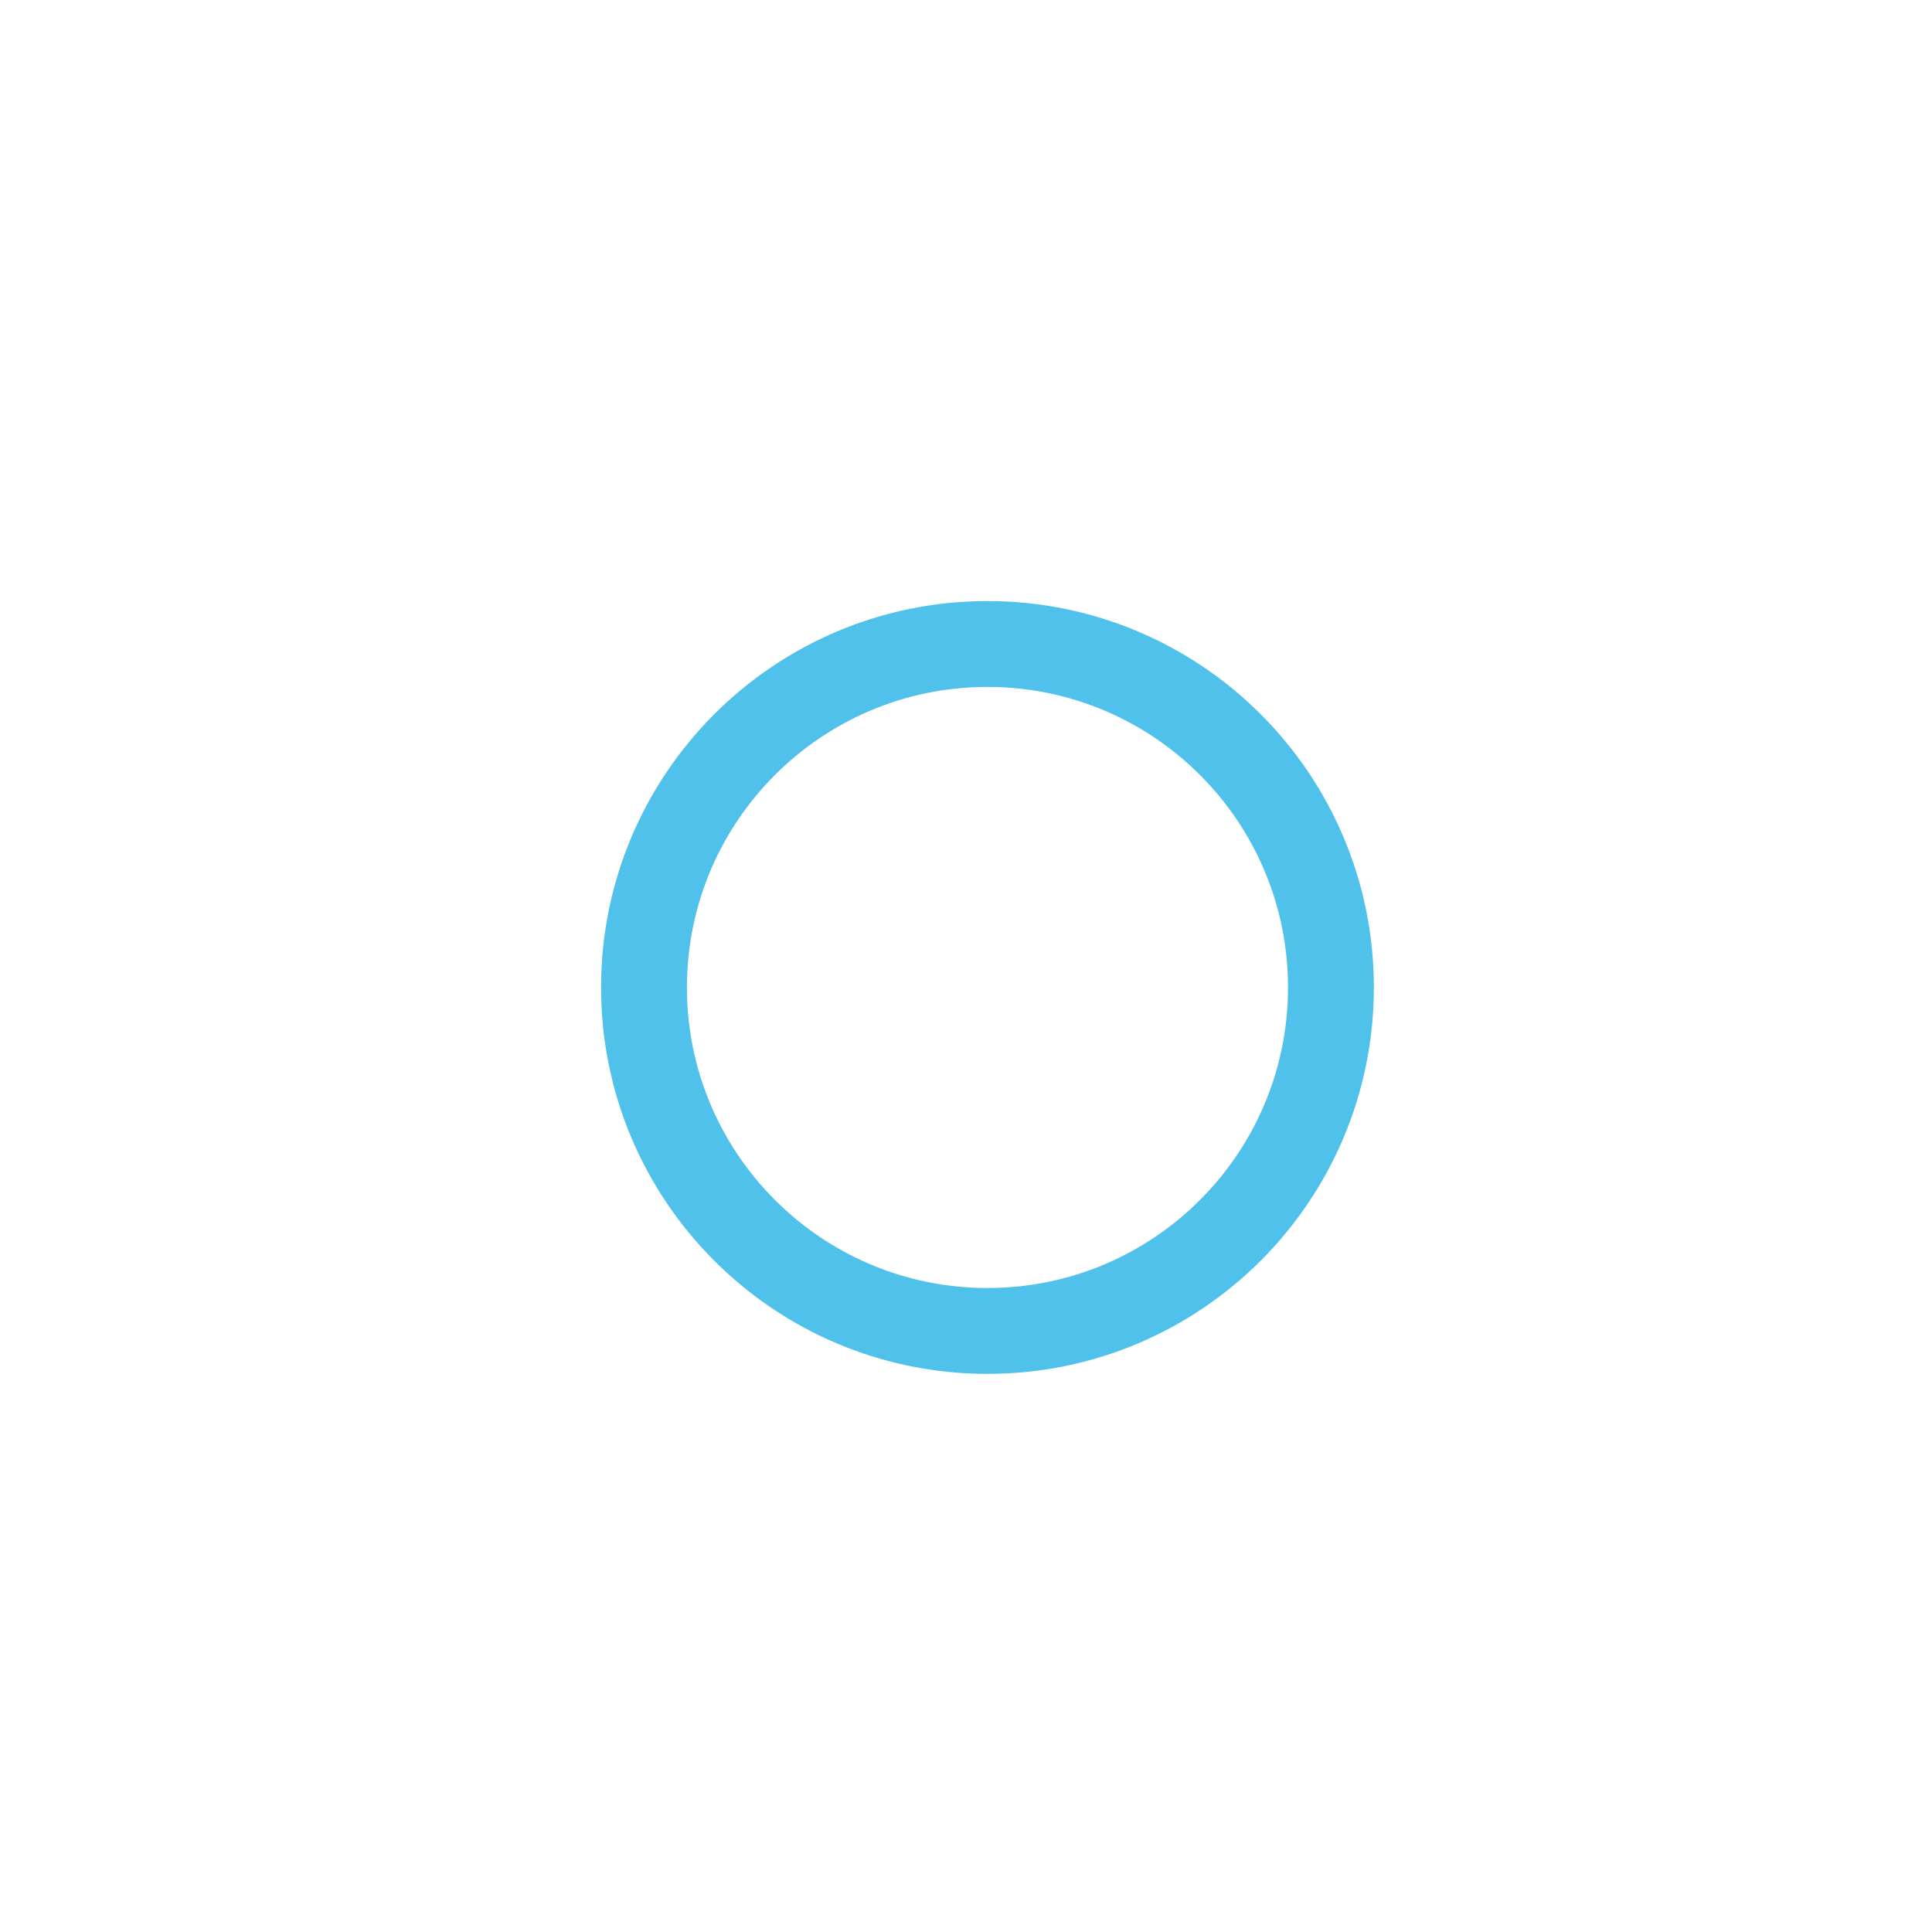
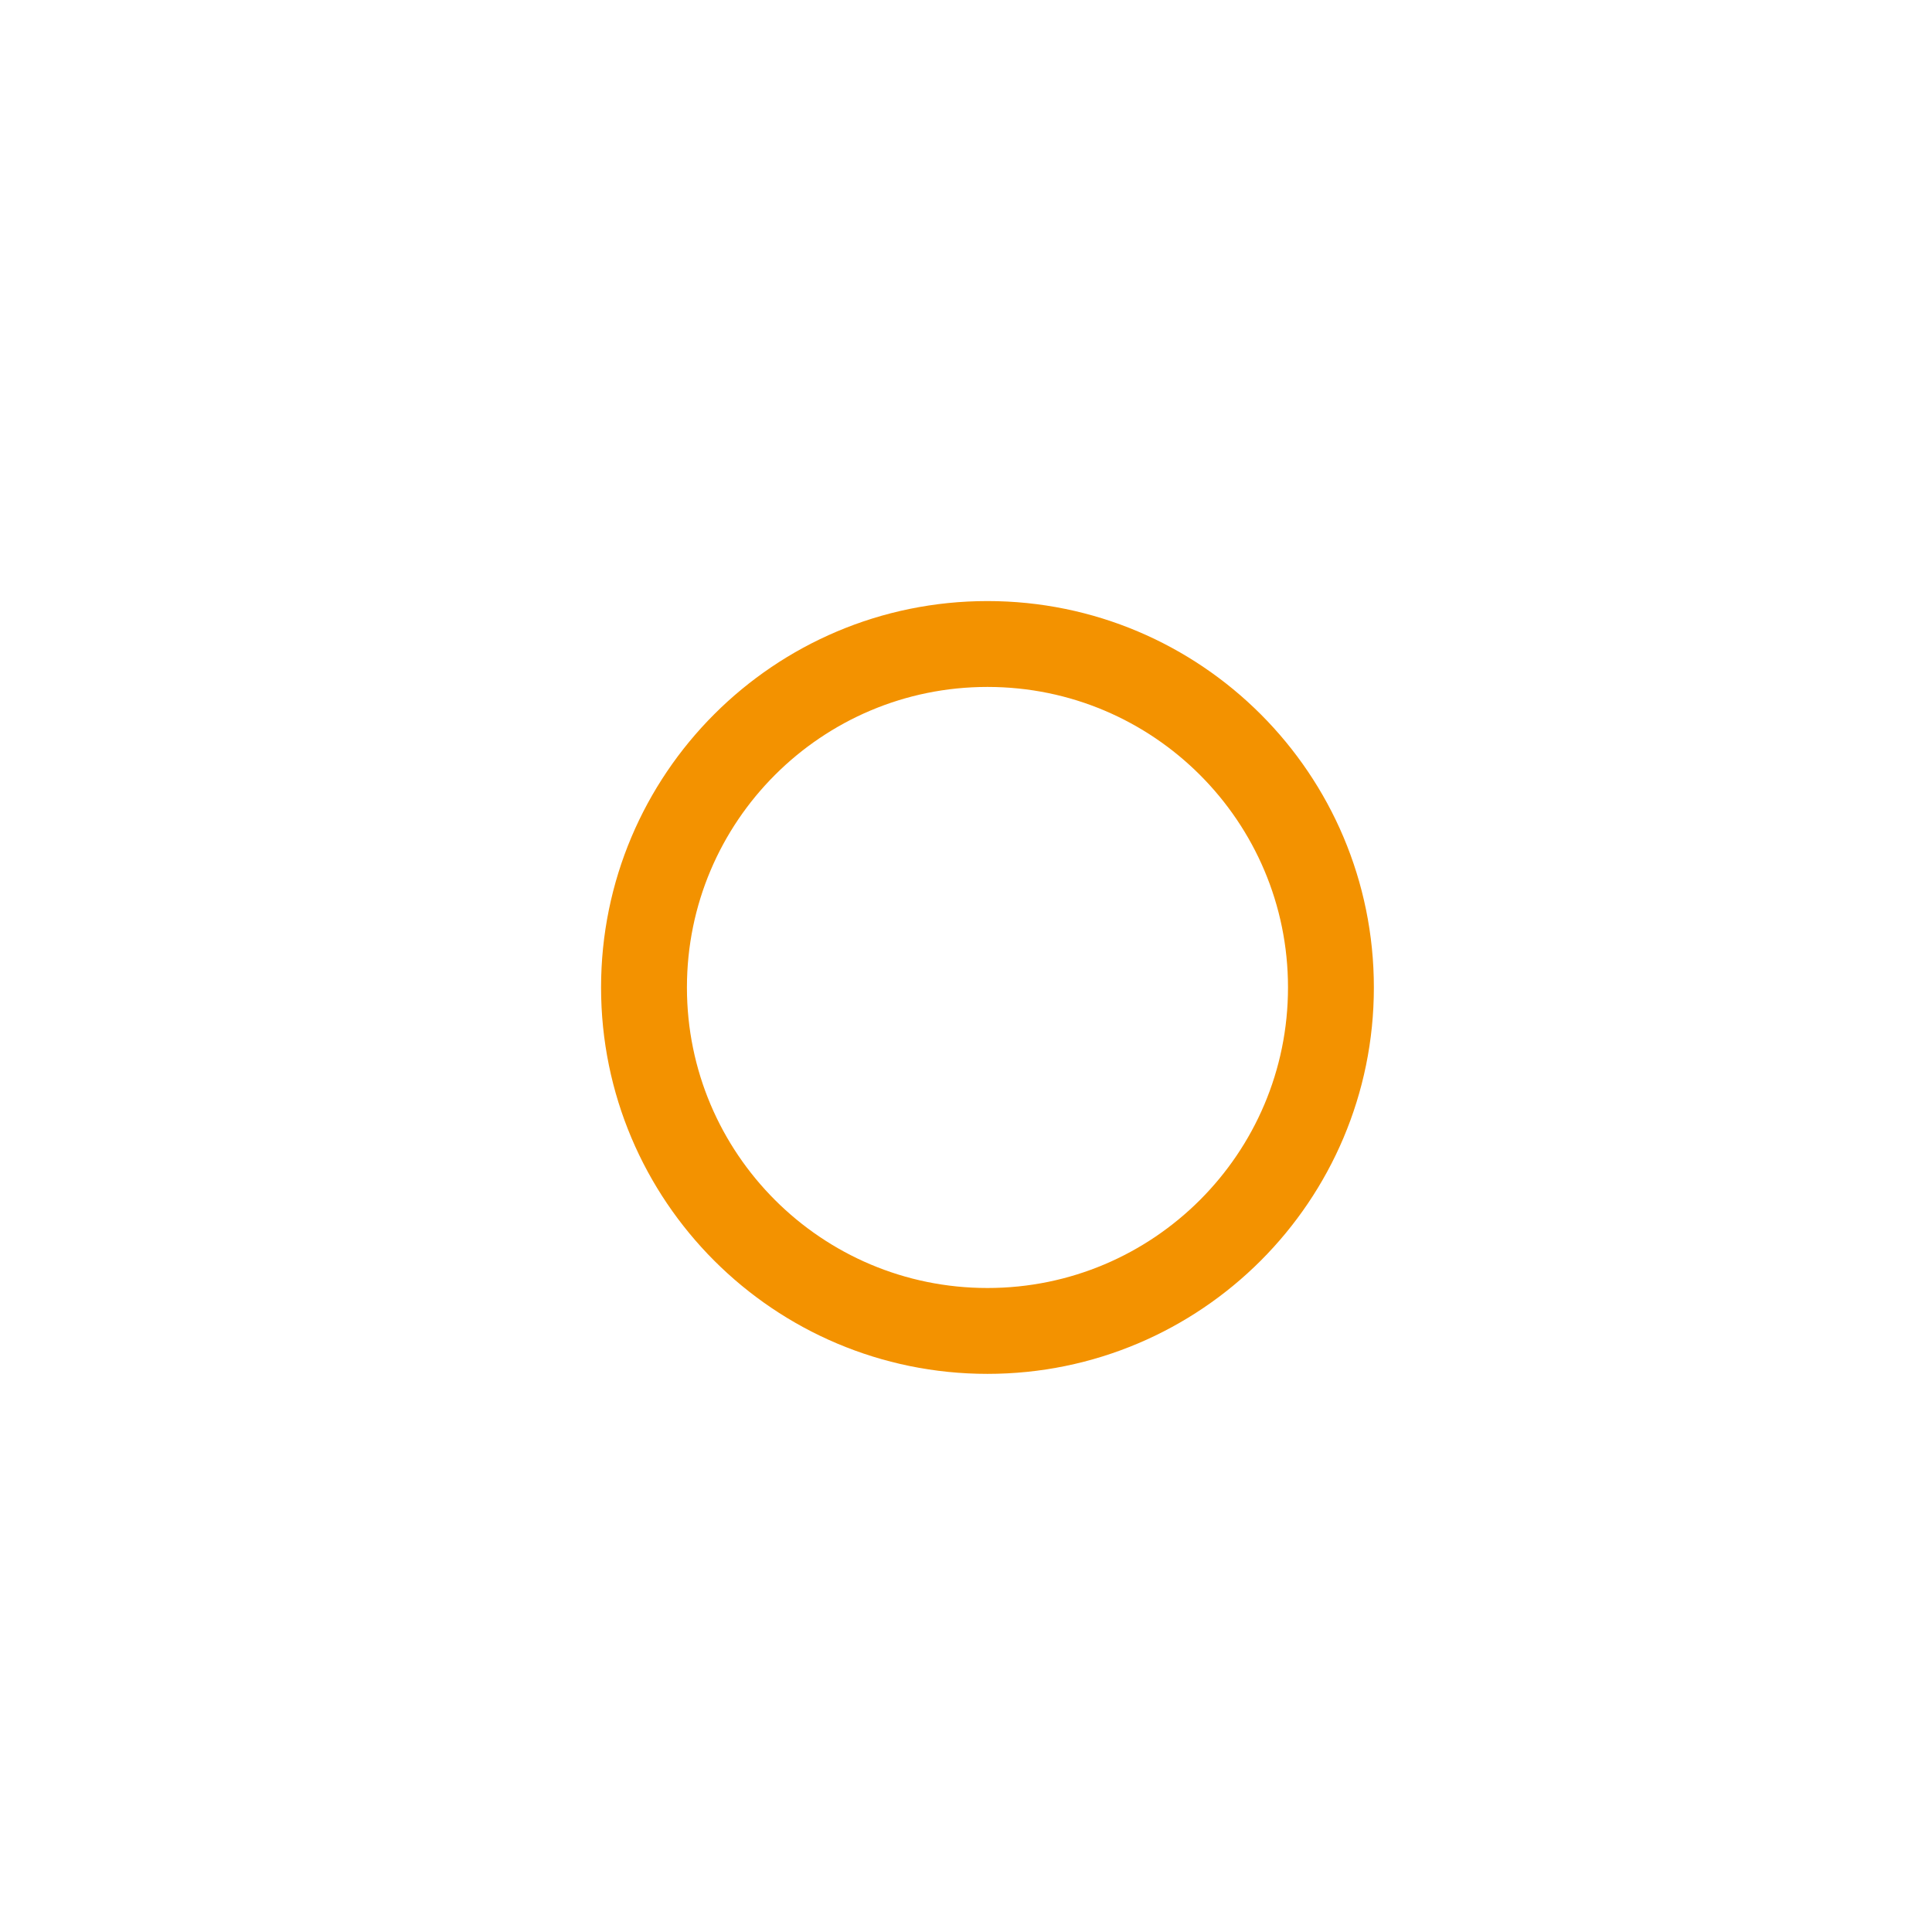
- <svg xmlns="http://www.w3.org/2000/svg" width="45" height="45" viewBox="0 0 45 45" stroke="#4FC1EA">
+ <svg xmlns="http://www.w3.org/2000/svg" width="45" height="45" viewBox="0 0 45 45" stroke="#F39200">
  <g fill="none" fill-rule="evenodd" transform="translate(1 1)" stroke-width="2">
    <circle cx="22" cy="22" r="6" stroke-opacity="0">
      <animate attributeName="r" begin="1.5s" dur="3s" values="6;22" calcMode="linear" repeatCount="indefinite" />
      <animate attributeName="stroke-opacity" begin="1.5s" dur="3s" values="1;0" calcMode="linear" repeatCount="indefinite" />
      <animate attributeName="stroke-width" begin="1.5s" dur="3s" values="2;0" calcMode="linear" repeatCount="indefinite" />
    </circle>
    <circle cx="22" cy="22" r="6" stroke-opacity="0">
      <animate attributeName="r" begin="3s" dur="3s" values="6;22" calcMode="linear" repeatCount="indefinite" />
      <animate attributeName="stroke-opacity" begin="3s" dur="3s" values="1;0" calcMode="linear" repeatCount="indefinite" />
      <animate attributeName="stroke-width" begin="3s" dur="3s" values="2;0" calcMode="linear" repeatCount="indefinite" />
    </circle>
    <circle cx="22" cy="22" r="8">
      <animate attributeName="r" begin="0s" dur="1.5s" values="6;1;2;3;4;5;6" calcMode="linear" repeatCount="indefinite" />
    </circle>
  </g>
</svg>
